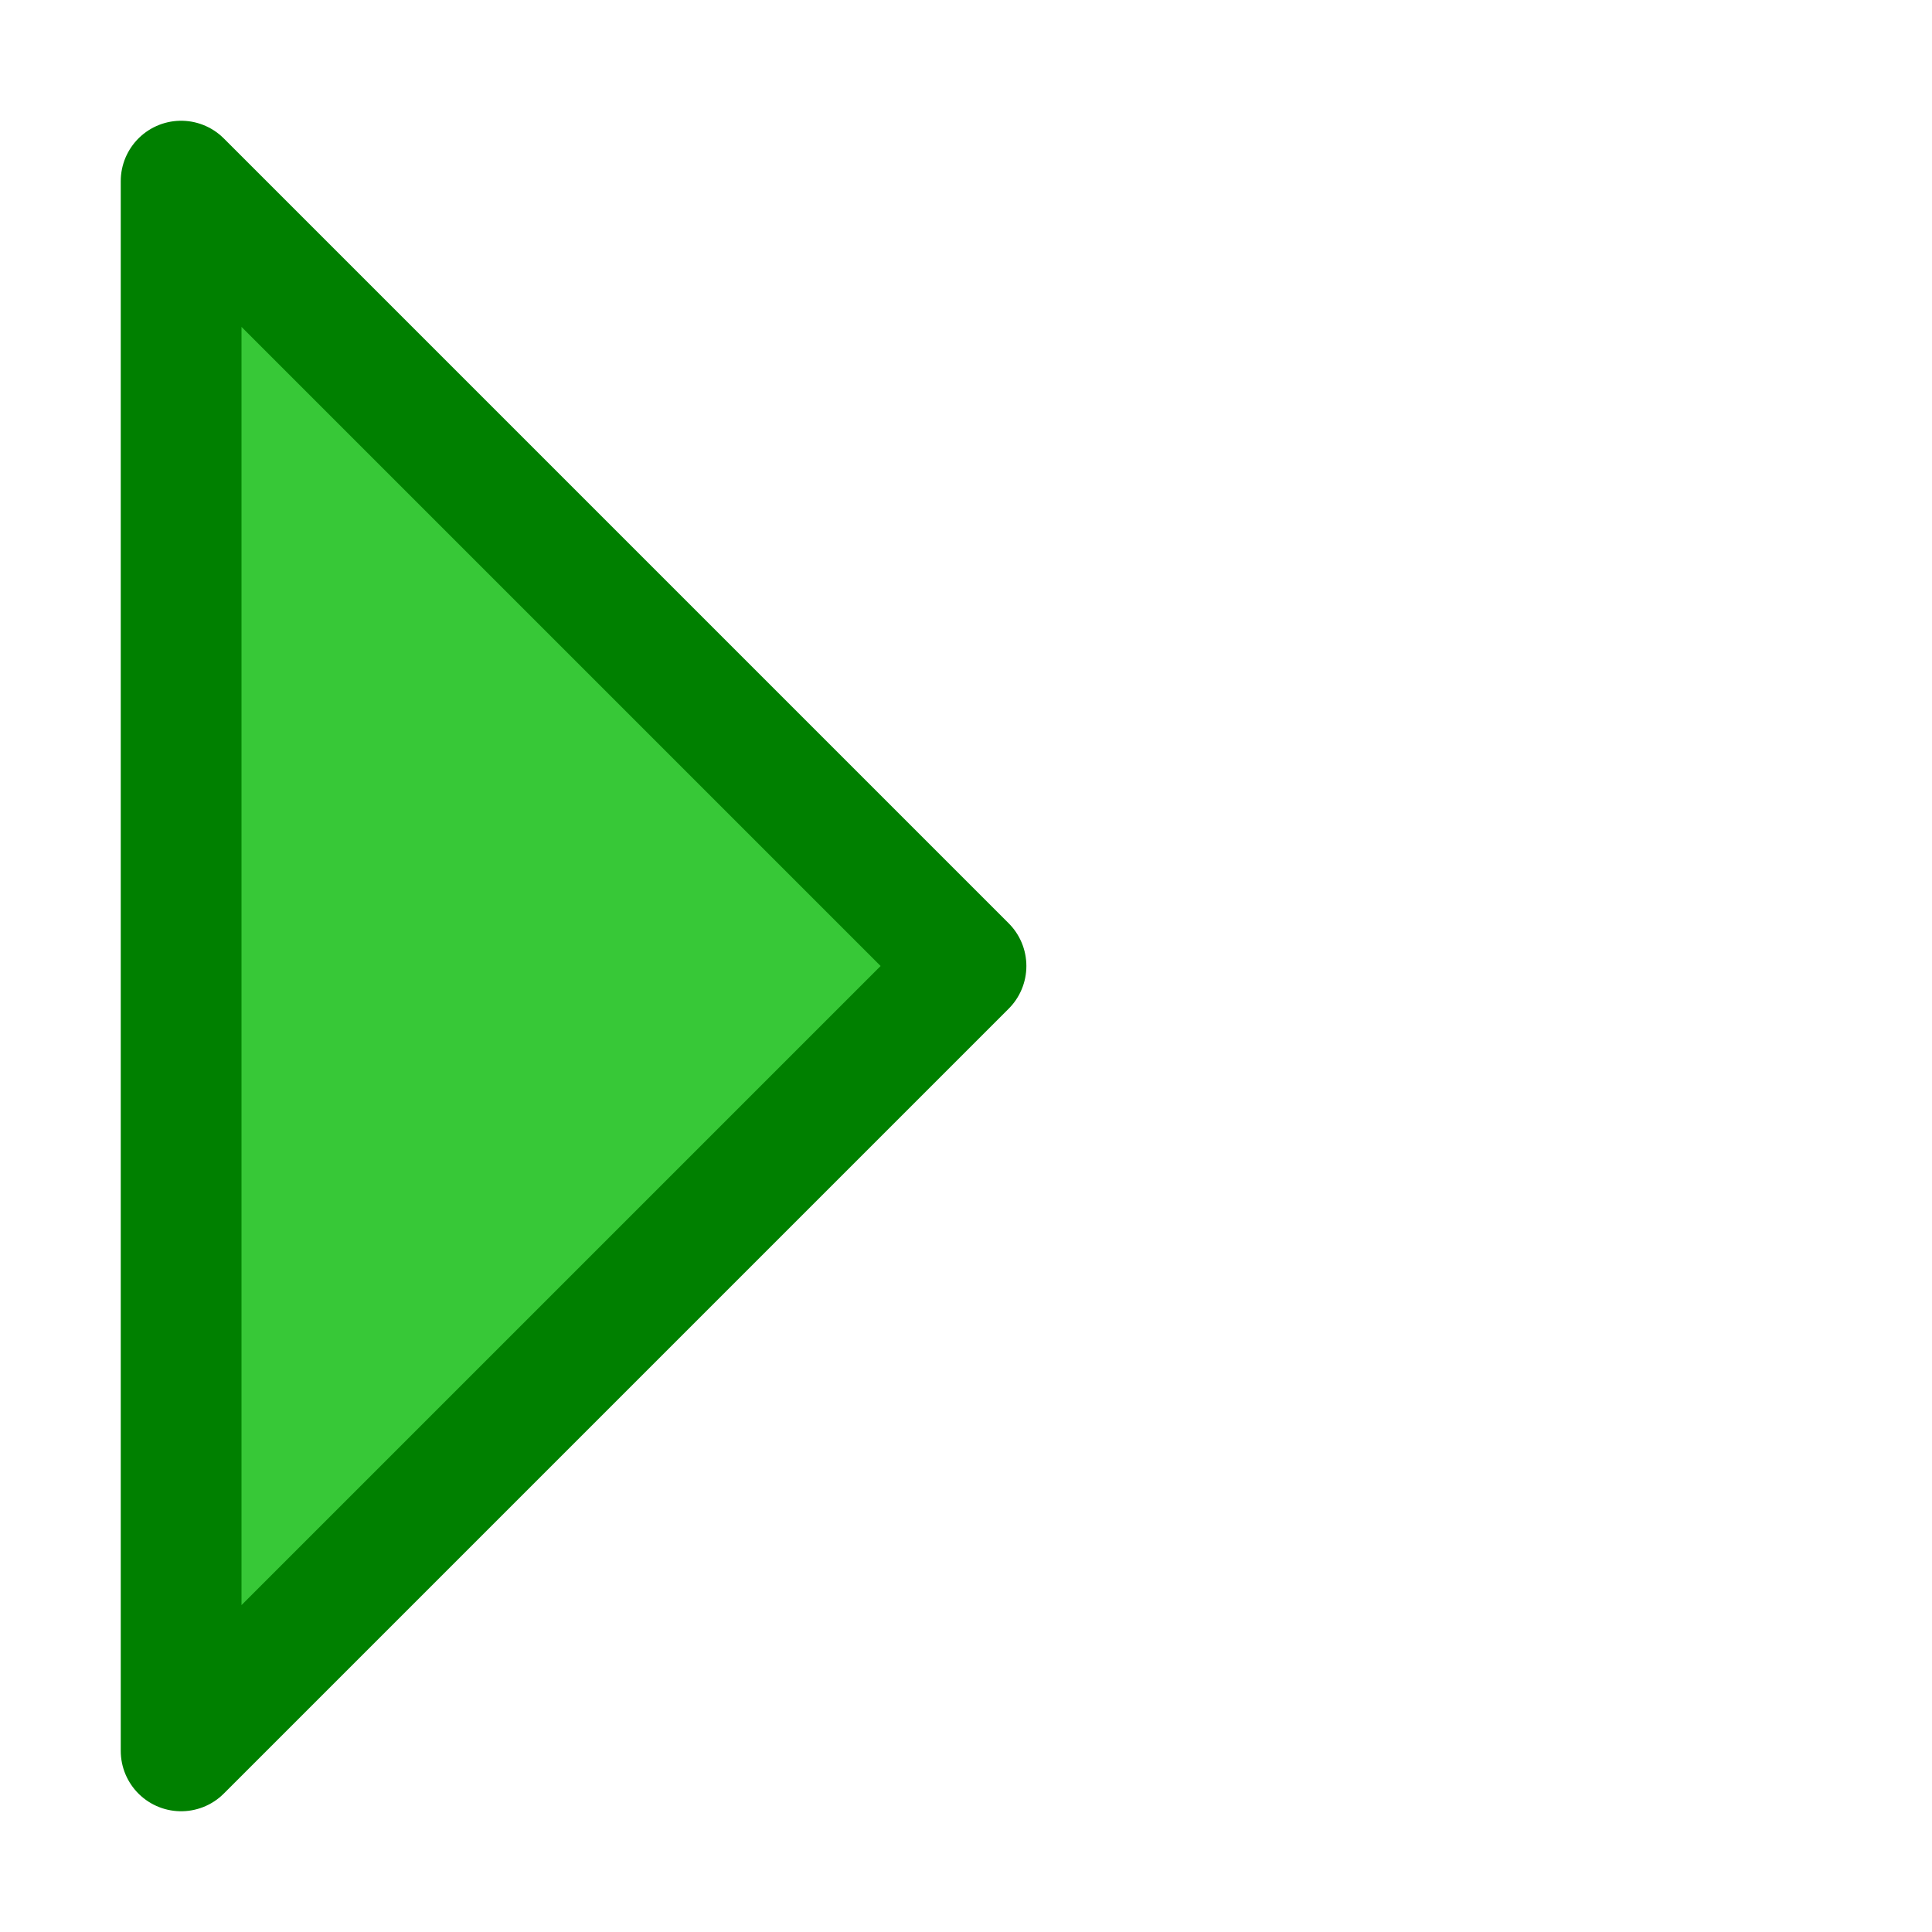
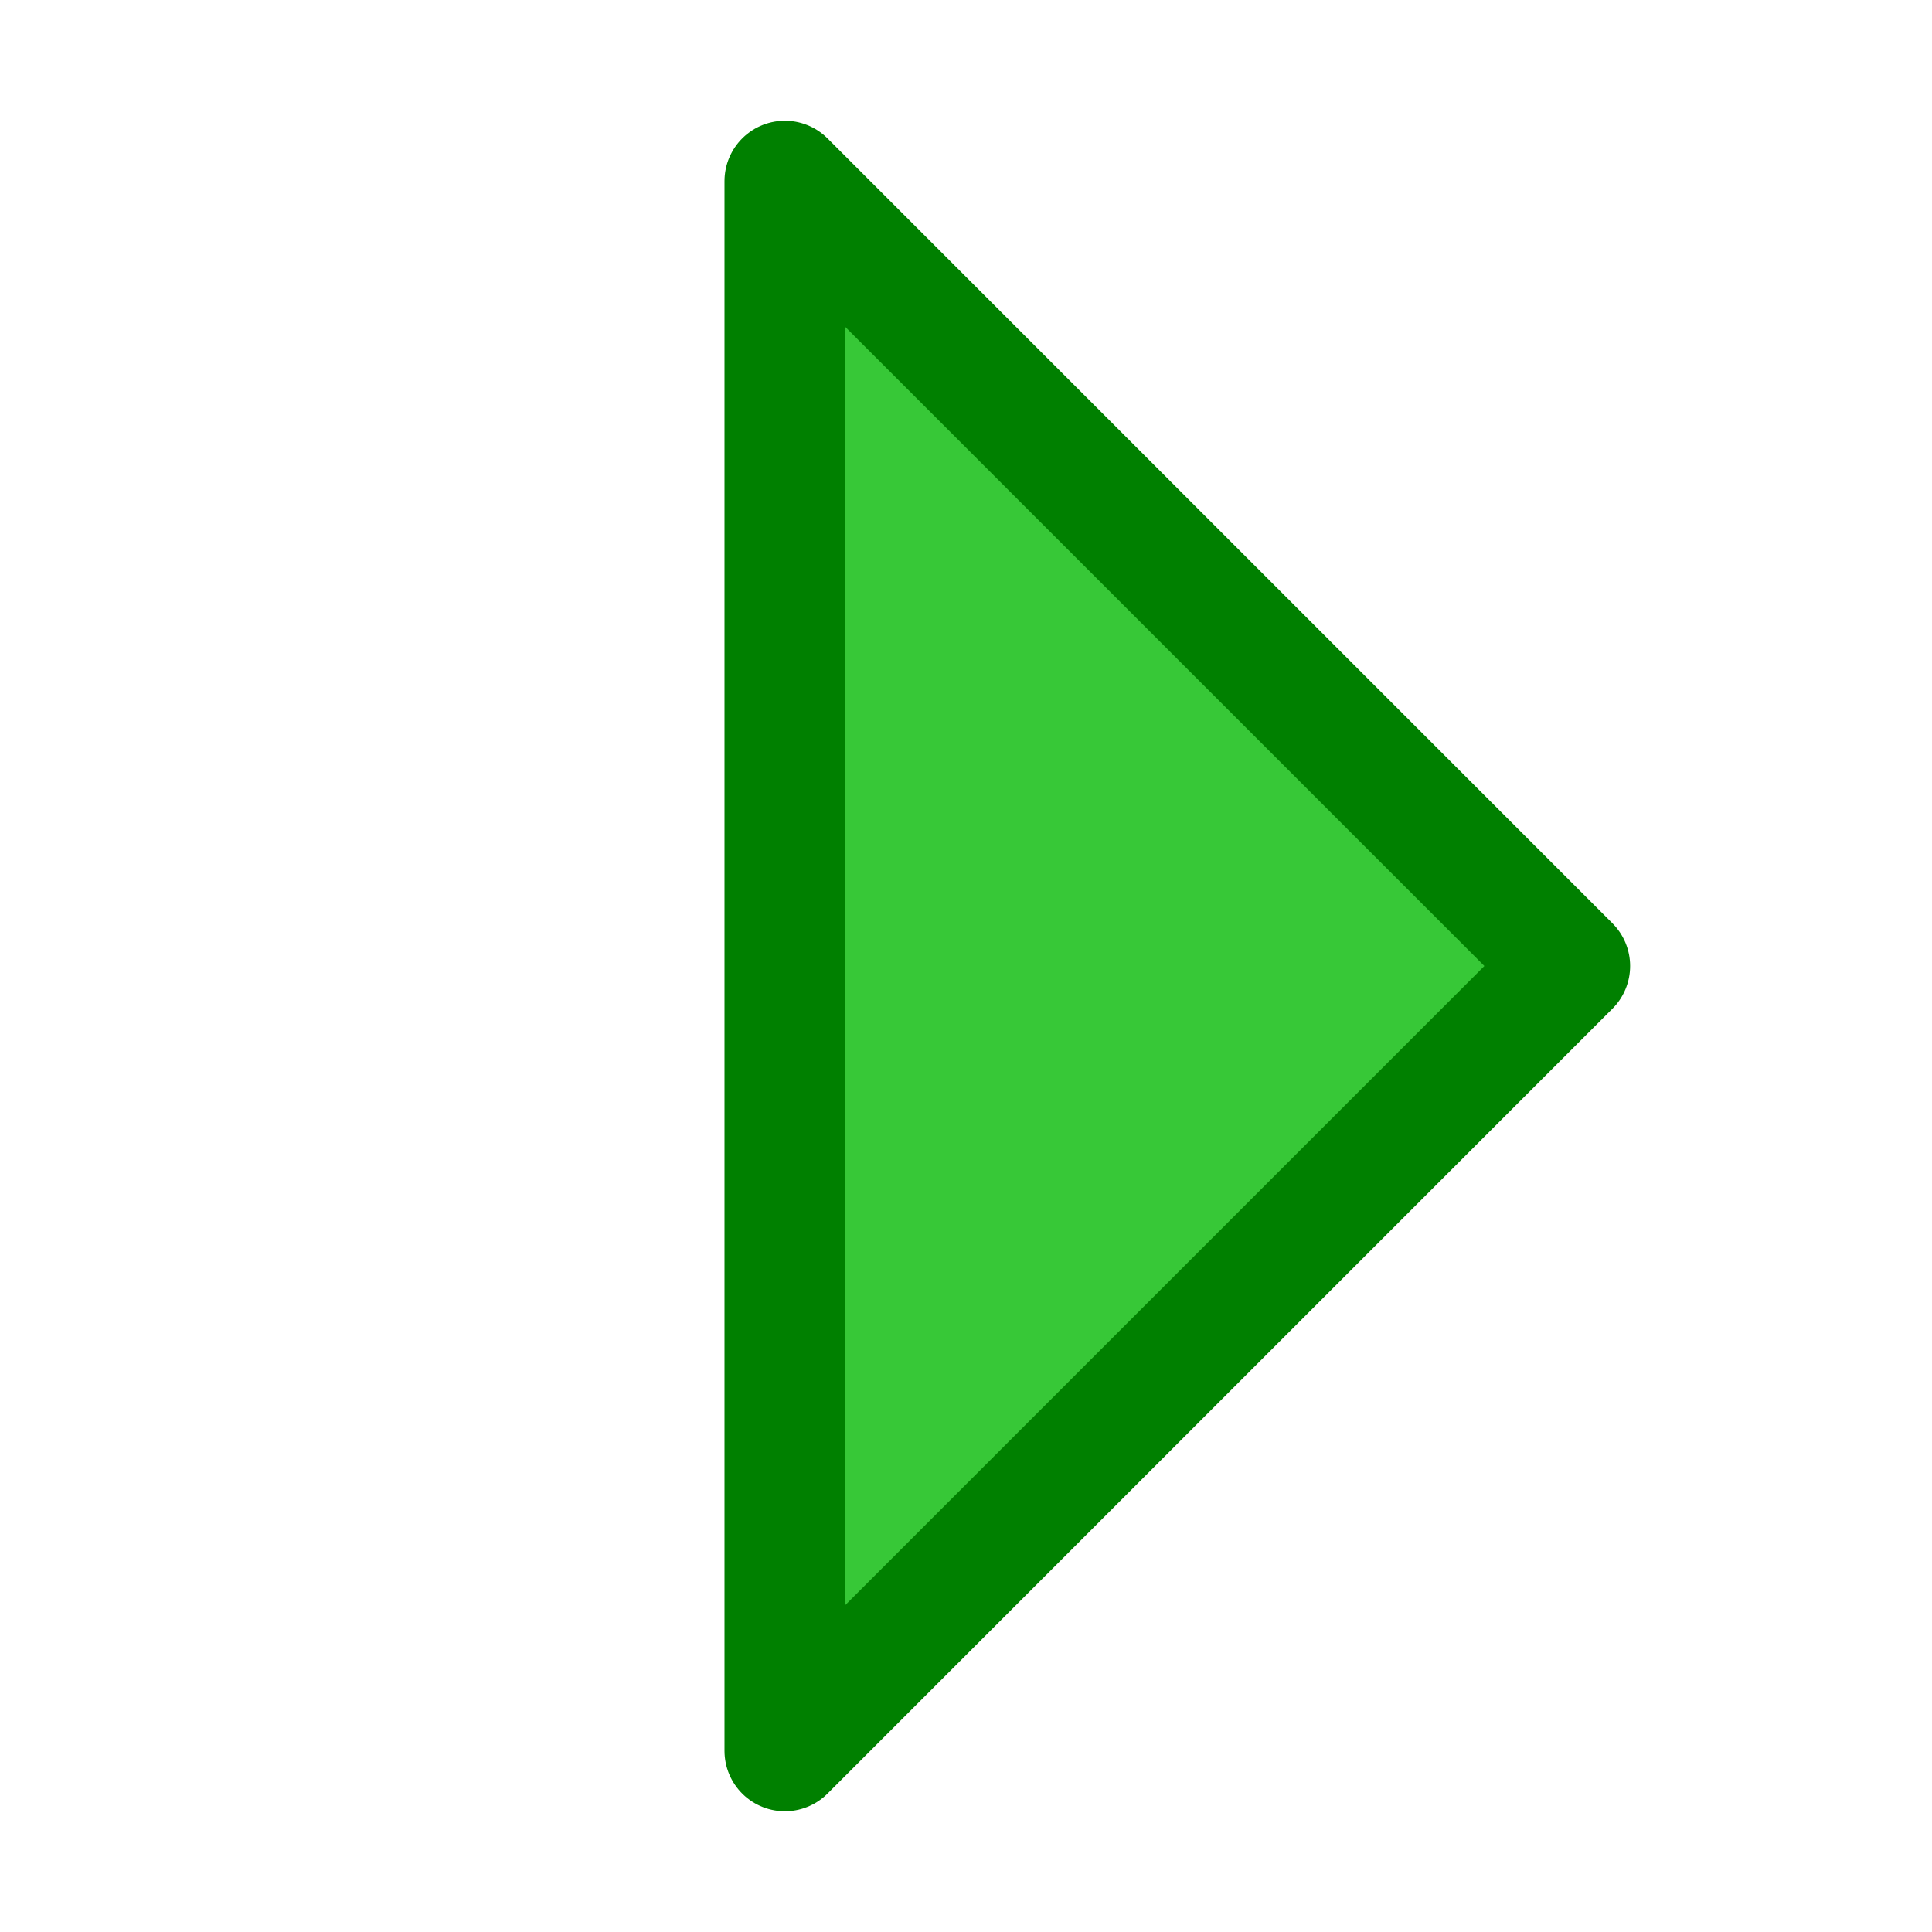
<svg xmlns="http://www.w3.org/2000/svg" width="16" height="16" id="svg2" version="1.0">
  <defs id="defs4" />
  <g id="layer1">
-     <path style="fill:#37c837;fill-rule:evenodd;stroke:#008000;stroke-width:1px;stroke-linecap:butt;stroke-linejoin:round;stroke-opacity:1" d="M 1.5,1.5 8,8 1.5,14.5 Z" id="path828-7" />
+     <path style="fill:#37c837;fill-rule:evenodd;stroke:#008000;stroke-width:1px;stroke-linecap:butt;stroke-linejoin:round;stroke-opacity:1" d="M 6.5,1.5 13,8 6.5,14.5 Z" id="path828-7" />
  </g>
</svg>
